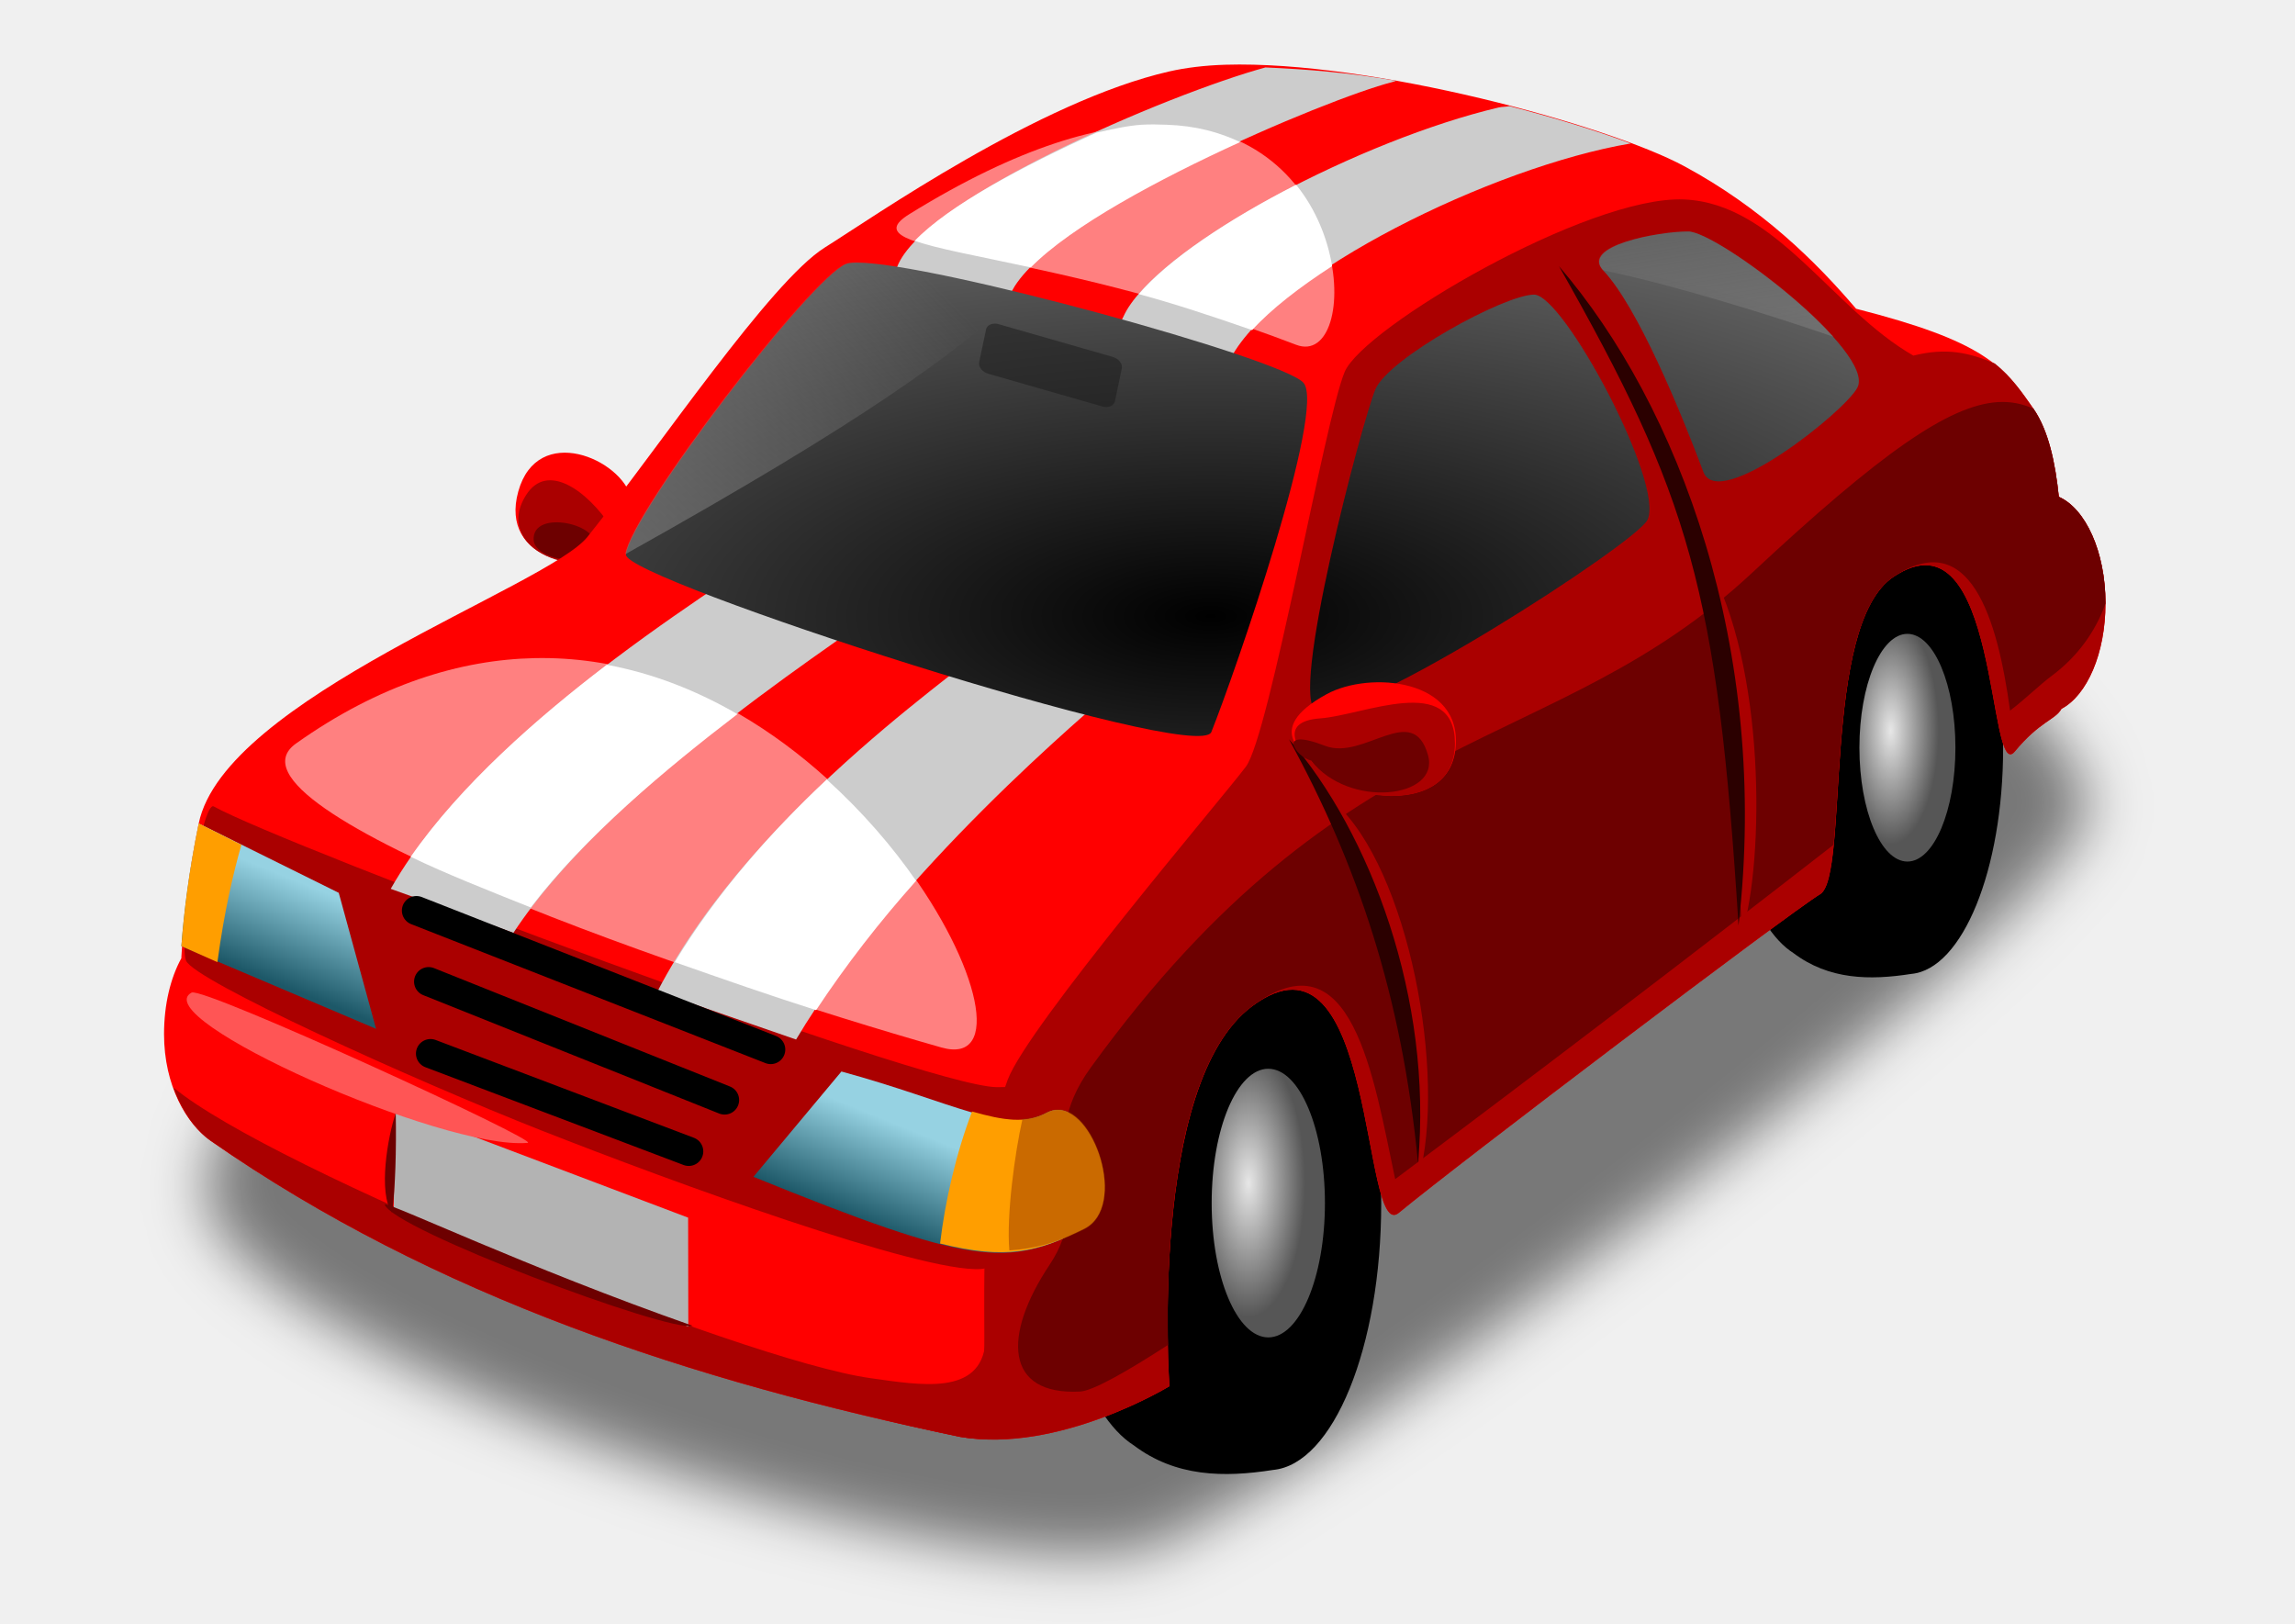
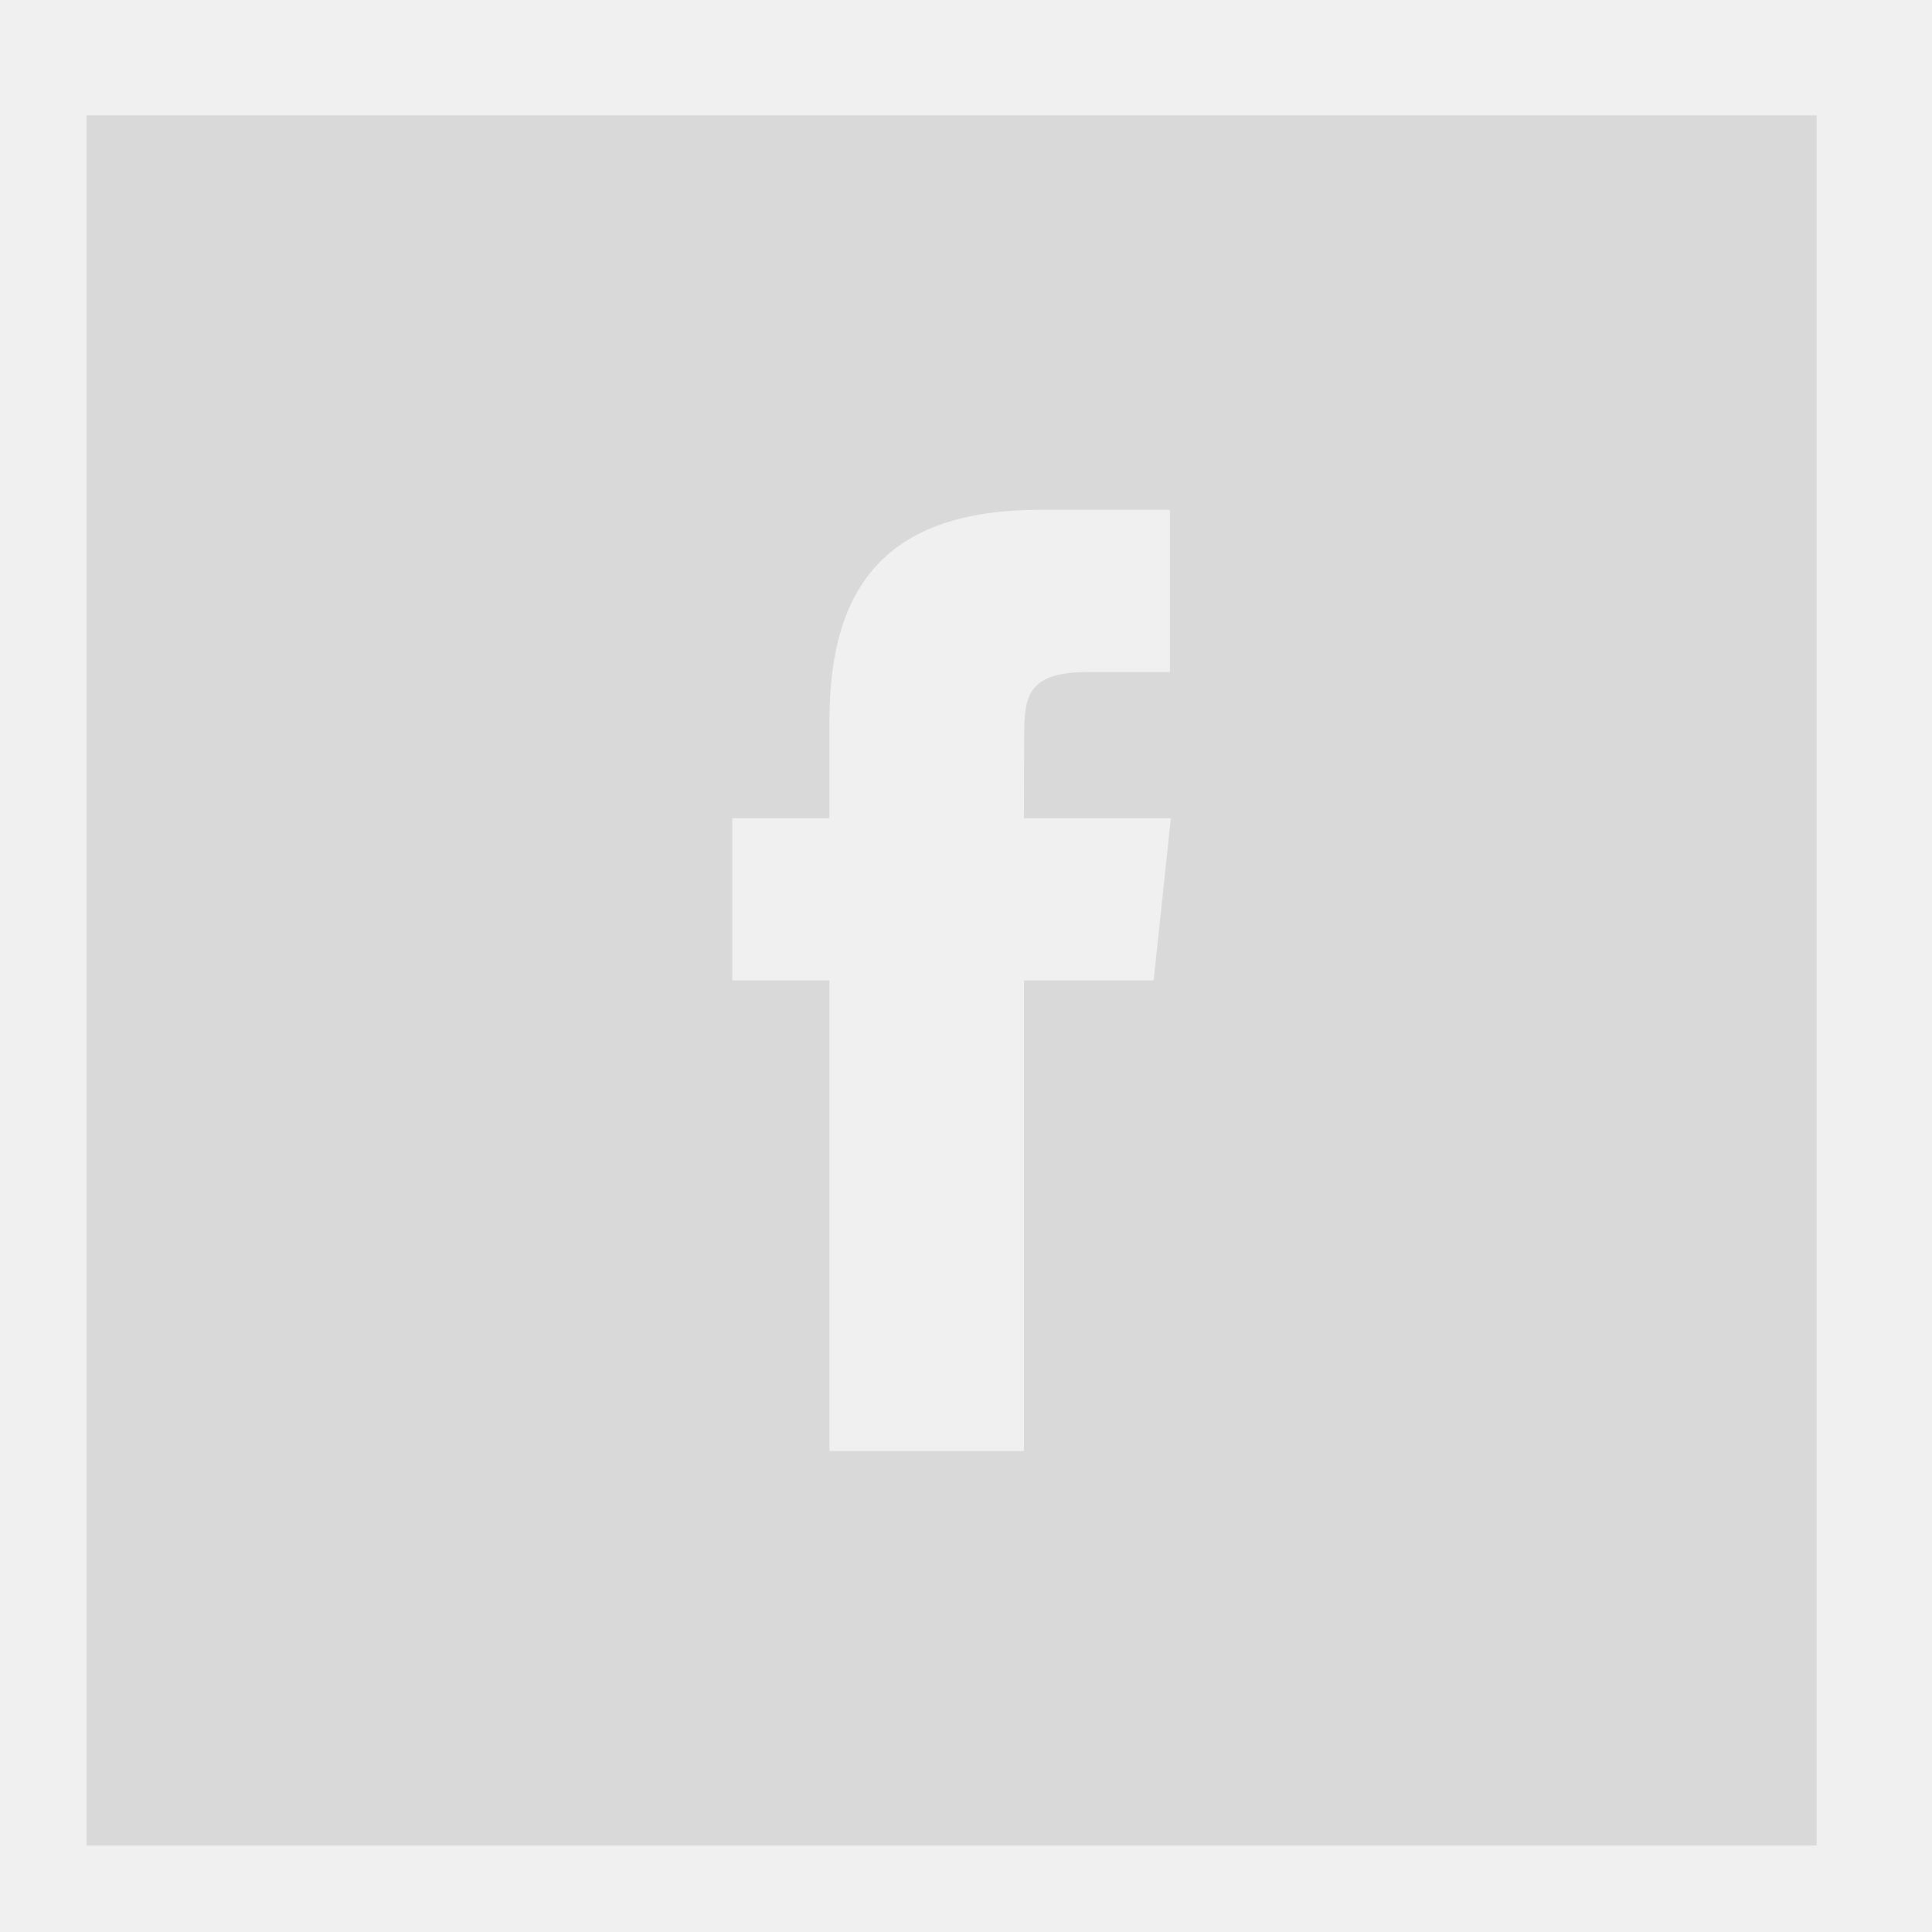
- <svg xmlns="http://www.w3.org/2000/svg" xmlns:xlink="http://www.w3.org/1999/xlink" width="350.66" height="248" viewBox="0 0 1052.362 744.094">
-   <defs>
-     <radialGradient id="a" gradientUnits="userSpaceOnUse" cy="-15.034" cx="22.682" gradientTransform="matrix(1 0 0 2.37143 0 19.952)" r="3.243">
-       <stop stop-color="#e7e7e7" offset="0" />
-       <stop stop-color="#565656" offset="1" />
-     </radialGradient>
-     <radialGradient id="c" gradientUnits="userSpaceOnUse" cy="30.67" cx="25.501" gradientTransform="matrix(1.55222 0 0 .6192 -14.018 5.14)" r="15.188">
-       <stop offset="0" />
-       <stop stop-color="#5e5e5e" offset="1" />
-     </radialGradient>
-     <radialGradient xlink:href="#a" id="f" gradientUnits="userSpaceOnUse" gradientTransform="matrix(1 0 0 2.37143 0 19.952)" cx="22.682" cy="-15.034" r="3.243" />
-     <radialGradient xlink:href="#a" id="g" gradientUnits="userSpaceOnUse" gradientTransform="matrix(1 0 0 2.37143 0 19.952)" cx="22.682" cy="-15.034" r="3.243" />
-     <radialGradient xlink:href="#c" id="i" gradientUnits="userSpaceOnUse" gradientTransform="matrix(29.1164 0 0 11.61495 -339.17 200.348)" cx="25.501" cy="30.67" r="15.188" />
-     <linearGradient id="b" y2="35.871" gradientUnits="userSpaceOnUse" x2="10.783" gradientTransform="matrix(1.04306 0 0 1.04306 -1.034 -1.279)" y1="33.647" x1="11.685">
-       <stop stop-color="#96d2e2" offset="0" />
-       <stop stop-color="#1d5868" offset="1" />
-     </linearGradient>
-     <linearGradient id="d">
-       <stop stop-color="#666" offset="0" />
-       <stop stop-color="#ababab" stop-opacity="0" offset="1" />
-     </linearGradient>
-     <linearGradient xlink:href="#b" id="h" gradientUnits="userSpaceOnUse" gradientTransform="matrix(19.56562 0 0 19.56562 -95.62 79.961)" x1="11.685" y1="33.647" x2="10.783" y2="35.871" />
-     <linearGradient xlink:href="#d" id="j" gradientUnits="userSpaceOnUse" gradientTransform="matrix(19.56562 0 0 19.56562 -95.62 79.961)" x1="22.901" y1="27.156" x2="21.304" y2="16.709" />
-     <linearGradient xlink:href="#d" id="k" gradientUnits="userSpaceOnUse" gradientTransform="matrix(19.56562 0 0 19.56562 -95.62 79.961)" x1="9.65" y1="29.287" x2="20.748" y2="18.285" />
-     <filter id="e" color-interpolation-filters="sRGB">
-       <feGaussianBlur stdDeviation=".573" />
-     </filter>
-   </defs>
-   <g transform="translate(151.895 -274.138)">
-     <path d="M131.391 525.191c-14.52 13.473-54.467 6.046-45.645-25.747 8.822-31.793 47.57-14.891 51.867 3.143-2.893 12.167-5.581 12.756-6.221 22.605z" fill="red" />
-     <path d="M131.391 525.191c-15.597 16.706-57.979 1.242-42.087-24.085 9.721-15.493 28.094-2.041 39.129 14.646-2.893 12.166 3.598-.41 2.957 9.439z" fill="#a00" />
-     <path d="M4.902 37.413c-.088 2.787 13.92 8.038 18.822 7.254 2.332-.373 19.696-13.492 19.213-15.097-2.94-9.803-37.8.368-38.035 7.843z" transform="matrix(22.69597 0 0 22.69597 -168.698 -28.511)" opacity=".5" filter="url(#e)" />
-     <g color="#000">
-       <path d="M681.793 507.108c-24.166 0-43.832 46.613-43.832 103.922 0 48.01 13.85 88.19 32.52 100.035 16.26 12.253 34.928 12.54 54.082 9.544 23.367-2.147 42.064-47.629 42.064-103.569 0-57.309-19.664-103.922-43.832-103.922-18.117 10.33-23.59 3.623-41.004-6.01z" enable-background="accumulate" />
-       <path d="M27.058-14.548a3.243 7.691 0 11-6.487 0 3.243 7.691 0 116.487 0z" transform="matrix(6.78678 0 0 6.78678 561.119 715.627)" fill="url(#f)" enable-background="accumulate" />
-     </g>
-     <g color="#000">
-       <path d="M381.365 696.173c-28.51 0-51.712 54.995-51.712 122.608 0 56.643 16.34 104.045 38.367 118.022 19.183 14.455 41.207 14.794 63.805 11.26 27.57-2.534 49.627-56.193 49.627-122.191 0-67.614-23.2-122.608-51.712-122.608-21.376 12.187-27.833 4.275-48.377-7.09z" enable-background="accumulate" />
-       <path d="M27.058-14.548a3.243 7.691 0 11-6.487 0 3.243 7.691 0 116.487 0z" transform="matrix(8.00704 0 0 8.00704 238.993 942.184)" fill="url(#g)" enable-background="accumulate" />
-     </g>
-     <path d="M119.911 525.041c-5.31 10.076-26.593 4.821-27.1-3.335-.916-14.797 32.48-6.873 27.1 3.335z" fill="#6d0000" />
-     <path d="M410.022 303.735c-9.522.288-18.216 1.361-25.68 3.057-59.714 13.571-136.31 67.18-158.024 80.751-24.896 15.56-76.263 91.967-108.834 132.679-18.262 22.827-166.486 74.017-178.26 131.414-4.93 24.028-6.918 43.975-7.949 61.144-.012.193.011.42 0 .612-4.978 9.093-7.949 21.16-7.949 34.85 0 23.635 10.341 41.21 21.4 48.914 103.03 71.773 222.019 110.383 343.626 135.736 45.224 7.786 95.994-23.234 95.994-23.234s-9.862-138.737 37.908-174.255c57.199-42.528 50.007 109.066 67.257 94.77 26.764-22.179 179.64-137.987 193.207-146.13 13.571-8.143.283-123.288 33.629-145.518 48.857-32.572 42.933 95.517 55.64 80.096 11.467-13.917 18.587-14.451 21.399-19.566 11.74-6.193 20.178-25.423 20.178-48.302 0-23.635-9.062-43.425-21.4-48.913-1.612-15.62-4.71-30.36-11.616-40.354-13.806-19.977-23.054-31.026-81.335-45.863-18.589-21.816-43.593-46.408-78.877-65.41-35.04-18.889-143.667-48.489-210.333-46.482z" color="#000" fill="red" enable-background="accumulate" />
-     <path d="M383.123 331.253c-29.195-.983-67.784 9.896-118.005 40.965-30.063 18.599 58.462 14.25 177.314 59.92 29.964 11.515 28.275-97.936-59.31-100.885zM93.313 575.819c-33.964.695-71.172 11.97-109.446 39.131-41.614 29.533 187.148 108.584 295.926 139.405 55.853 15.825-39.315-181.55-186.484-178.536z" fill="#ff8080" />
-     <path d="M620.355 365.505c-44.06-1.881-147.186 58.733-155.686 79.129-9.065 21.755-34.41 166.476-45.287 180.982-10.878 14.504-99.742 118.646-109.17 143.451-13.783 36.269-10.11 109.27-10.856 127.07-.636 15.164-13.73 27.92-44.023 29.433 11.02 2.544 21.943 5.029 33.017 7.338 45.224 7.786 95.994-23.234 95.994-23.234s-9.862-138.737 37.908-174.256c57.199-42.528 50.007 109.066 67.257 94.771 26.764-22.18 179.64-137.987 193.207-146.13 13.57-8.143.283-123.289 33.629-145.518 48.857-32.572 42.933 95.517 55.64 80.096 11.467-13.917 18.587-14.452 21.399-19.567 11.74-6.192 20.178-25.422 20.178-48.301 0-23.635-9.062-43.425-21.4-48.914-1.612-15.62-4.71-30.36-11.616-40.354-5.498-7.955-10.294-14.86-17.732-20.787-11.758-4.956-22.119-7.41-37.34-3.605-37.414-21.384-62.896-69.798-105.122-71.6z" color="#000" fill="#a00" enable-background="accumulate" />
-     <path d="M335.89 758.034c-19.943 5.439.475 14.84-30.82 14.504-33.463-.36-326.352-110.595-358.972-128.725-5.012-2.784-16.317 61.643-12.691 70.709 3.626 9.065 103.343 54.39 163.174 77.96 59.83 23.569 174.05 65.268 201.254 63.456 27.195-1.814 72.522-97.904 38.073-97.904z" fill="#a00" />
-     <path d="M45.512 757.152l118.407 44.845M44.647 724.157l135.712 54.285" fill="none" stroke="#000" stroke-width="13.345" stroke-linecap="round" />
-     <path d="M-60.768 651.639c-4.484 21.858-6.755 40.099-7.949 56.251l89.27 37.91-17.12-62.37-64.202-31.795zm294.706 113.725l-40.354 48.302c100.635 40.812 116.07 41.506 151.634 23.845 21.585-10.72 2.042-63.456-17.12-53.194-19.162 10.263-42.243-4.795-94.16-18.954z" fill="url(#h)" />
-     <path d="M428.367 304.973c-44.008 11.978-160.504 61.376-169.366 92.936-4.252 15.147-51.531 118.699-56.25 126.566-4.72 7.866-130.26 77.305-175.48 157.137l56.252 20.178c45.788-69.75 160.448-140.62 173.032-151.634 12.586-11.012 44.185-125.004 56.863-144.907 22.506-35.33 143.142-85.92 173.033-93.548.732-.193 1.236-.386 1.834-.612-20.746-3.695-41.398-5.327-59.913-6.115zm111.891 17.731c-1.643.373-3.393.259-4.891.612-62.69 14.774-151.966 61.46-170.589 92.937-8.01 13.54-56.422 143.155-61.143 151.022-4.72 7.866-108.858 74.332-154.08 161.416l63.588 22.01C258.93 673.7 347.91 599.687 360.496 588.674c12.586-11.013 40.864-129.59 51.97-150.41 20.762-38.918 120.164-87.788 183.43-98.44-15.41-5.736-34.72-11.731-55.64-17.12z" fill="#ccc" />
-     <path d="M622.193 380.174c-13.571 0-49.521 6.596-38.859 17.965 15.75 16.794 35.263 64.094 45.858 92.324 6.942 18.5 65.225-27.896 70.653-38.754 8.143-16.285-64.079-71.537-77.65-71.537zM240.938 394.47c-2.29.014-3.801.174-4.892.612-16.067 6.372-98.25 113.977-100.886 133.29-1.513 11.089 262.293 96.649 268.408 81.32 10.857-27.143 52.879-148.524 42.188-160.193-10.326-11.273-170.48-55.235-204.836-55.028zm310.613 14.674c-13.572 0-66.681 29.06-72.76 43.412-5.965 14.08-40.21 143.55-26.903 147.353 19 5.428 146.205-76.577 151.633-87.435 8.143-16.285-38.4-103.33-51.97-103.33z" fill="url(#i)" />
-     <path d="M-72.385 772.702c4.026 11.193 10.369 19.755 17.12 24.457 103.03 71.774 222.019 110.383 343.627 135.736 9.288 1.6 18.857 1.07 28.125 0-2.7-29.592-14.867-63.45-16.508-43.411-2.028 24.753-29.868 19.664-52.582 16.508-59.313-8.234-274.73-95.853-319.767-133.294z" color="#000" fill="#a00" enable-background="accumulate" />
-     <path d="M29.48 781.613l-.893 48.115 135.141 52.662-.085-50.013L29.48 781.613z" fill="#b3b3b3" />
-     <path d="M39.063 691.574L201.52 755.3" fill="none" stroke="#000" stroke-width="13.345" stroke-linecap="round" />
-     <path d="M764.04 458.432c-22.346 1.498-53.664 23.344-112.502 78.262-91.333 85.247-185.91 64.9-303.26 226.84-27.264 37.624 2.906 57.765-18.85 90.4-21.757 32.636-20.49 59.99 13.959 58.176 5.852-.307 21.343-9.102 40.354-21.4-.878-38.078 1.034-127.43 38.52-155.302 45.844-34.085 55.594 32.093 65.598 79.309C553.949 765.273 623 712.677 688.85 661.425c3.638-36.68 2.343-106.116 27.514-122.897 35.004-23.336 47.68 18.97 53.444 61.361 7.36-5.616 13.093-11.454 19.316-16.114 11.573-8.666 19.852-20.05 24.457-33.018v-.612c-.158-23.36-9.17-42.862-21.399-48.302-1.613-15.62-4.71-30.36-11.617-40.354-4.992-2.308-10.519-3.459-16.509-3.057h-.015z" fill="#6d0000" />
-     <path d="M-60.768 651.639c-4.484 21.858-6.755 40.099-7.949 56.251l16.509 7.337c3.183-23.654 7.531-41.811 11.005-53.798l-19.564-9.791zM331.76 783.094c-1.19.174-2.471.582-3.669 1.223-9.451 5.062-19.893 3.5-34.24-.612-7.366 19.133-12.411 41.359-14.675 60.531 29.95 7.495 44.573 3.933 66.034-6.725 20.236-10.05 4.406-57.04-13.451-54.417z" fill="#ff9e00" />
-     <path d="M622.193 380.174c-13.571 0-49.793 6.363-39.131 17.73 33.143 7.089 73.44 19.477 105.776 30.573-19.35-21.795-57.174-48.302-66.645-48.302z" fill="url(#j)" />
-     <path d="M240.656 394.242c-2.29.014-3.8.174-4.891.612-16.068 6.372-98.25 113.977-100.886 133.29 111.49-62.302 150.825-91.69 181.975-119.883-33.34-8.125-63.447-14.095-76.199-14.018z" fill="url(#k)" />
-     <path d="M-64.037 729.184c5.315-2.867 160.52 68.315 154.108 68.896-38.86 3.52-175.432-57.394-154.108-68.896z" fill="#f55" />
-     <path d="M371.512 331.253c-6.59.44-13.335 2.028-20.788 3.668-33.72 15.363-67.543 33.271-83.154 49.525 9.702 3.555 28.137 6.83 53.194 12.229 18.74-19.085 58.917-40.56 95.994-57.475-9.496-4.52-20.401-7.503-33.63-7.948-3.649-.116-7.67-.265-11.617 0zm70.925 27.514c-31.393 16.014-58.665 34.387-72.148 50.136 16.205 4.362 33.59 10.107 51.97 16.509 8.805-9.707 21.895-19.773 36.685-29.349-2.06-12.306-7.197-25.794-16.508-37.296zM126.328 578.873c-31.961 24.351-66.926 55.04-89.878 88.046 16.118 7.785 35.128 15.276 55.028 23.233 24.49-32.239 61.806-63.431 94.77-88.657-18.328-10.606-38.31-18.64-59.92-22.622zm100.886 52.582c-24.93 23.388-50.612 52.057-69.702 83.766 22.312 7.84 43.927 15.381 64.81 22.01 13.66-20.686 29.278-40.768 45.858-59.309-10.851-15.69-24.68-31.712-40.966-46.469z" fill="#fff" />
-     <path d="M631.14 532.244c8.602 48.944 12.823 110.925 15.739 169.848 10.494-34.365 10.674-123.322-15.738-169.848z" fill="#a00" />
-     <path d="M562.972 396.116c59.878 105.575 72.677 148.116 82.323 302.268 14.588-126.883-27.417-238.427-82.323-302.268z" fill="#2b0000" />
-     <path d="M460.2 642.147c22.177 56.182 39.974 119.976 38.365 172.562 13.21-47.94-4.712-142.33-38.366-172.562z" fill="#a00" />
-     <path d="M439.153 612.997c31.228 57.088 51.74 117.26 59.181 194.276 6.875-75.091-21.907-151.38-59.181-194.276z" fill="#2b0000" />
-     <path d="M449.3 622.751c10.737 17.894 62.63 26.841 66.209-5.368 3.579-32.21-39.367-35.788-59.05-25.051-31.3 17.073-7.158 28.63-7.158 30.42z" fill="red" />
-     <path d="M449.3 622.751c9.01 18.326 66.147 27.768 65.96-7.959-.17-32.406-42.148-12.732-61.765-11.35-20.151 1.42-9.376 15.793-4.195 19.31z" fill="#a00" />
-     <path d="M449.3 622.751c17.214 22.212 59.152 17.428 53.617-2.405-6.961-24.943-29.394 2.605-47.199-4.313-23.005-8.937-13.326 5.36-6.417 6.718z" fill="#6d0000" />
-     <rect transform="matrix(.96122 .27577 -.20533 .9787 0 0)" rx="5.27" ry="3.939" height="23.239" width="64.786" y="322.75" x="382.145" opacity=".5" color="#000" fill="#1a1a1a" enable-background="accumulate" />
-     <path d="M29.577 784.445c-3.665 10.564-8.204 36.737-1.658 45.764 1.48-12.199 1.962-28.39 1.658-45.764z" fill="#6d0000" />
-     <path d="M24.484 826.294c3.454 11.343 130.56 58.954 141.214 55.66C89.31 855.15 26.714 825.324 24.482 826.3z" fill="#6d0000" />
-     <path d="M332.057 782.844c-1.19.174-3.027.566-4.225 1.207-3.446 1.846-7.01 2.735-10.862 3.017-3.557 15.781-7.402 44.28-6.034 60.345 11.75-.78 22.277-3.636 34.397-9.655 20.236-10.05 4.58-57.537-13.276-54.914z" style="marker:none" opacity=".5" color="#000" fill="#963500" overflow="visible" enable-background="accumulate" />
-   </g>
+ <svg xmlns="http://www.w3.org/2000/svg" viewBox="0 0 67 67">
+   <defs />
+   <path fill="#d8d9d8" fill-rule="evenodd" d="M28.765 50.32h6.744V33.998h4.499l.596-5.624h-5.095l.007-2.816c0-1.466.14-2.253 2.244-2.253h2.812V17.68h-4.5c-5.405 0-7.307 2.729-7.307 7.317v3.377h-3.369v5.625h3.369V50.32zM3 4h60v60H3V4z" clip-rule="evenodd" />
</svg>
